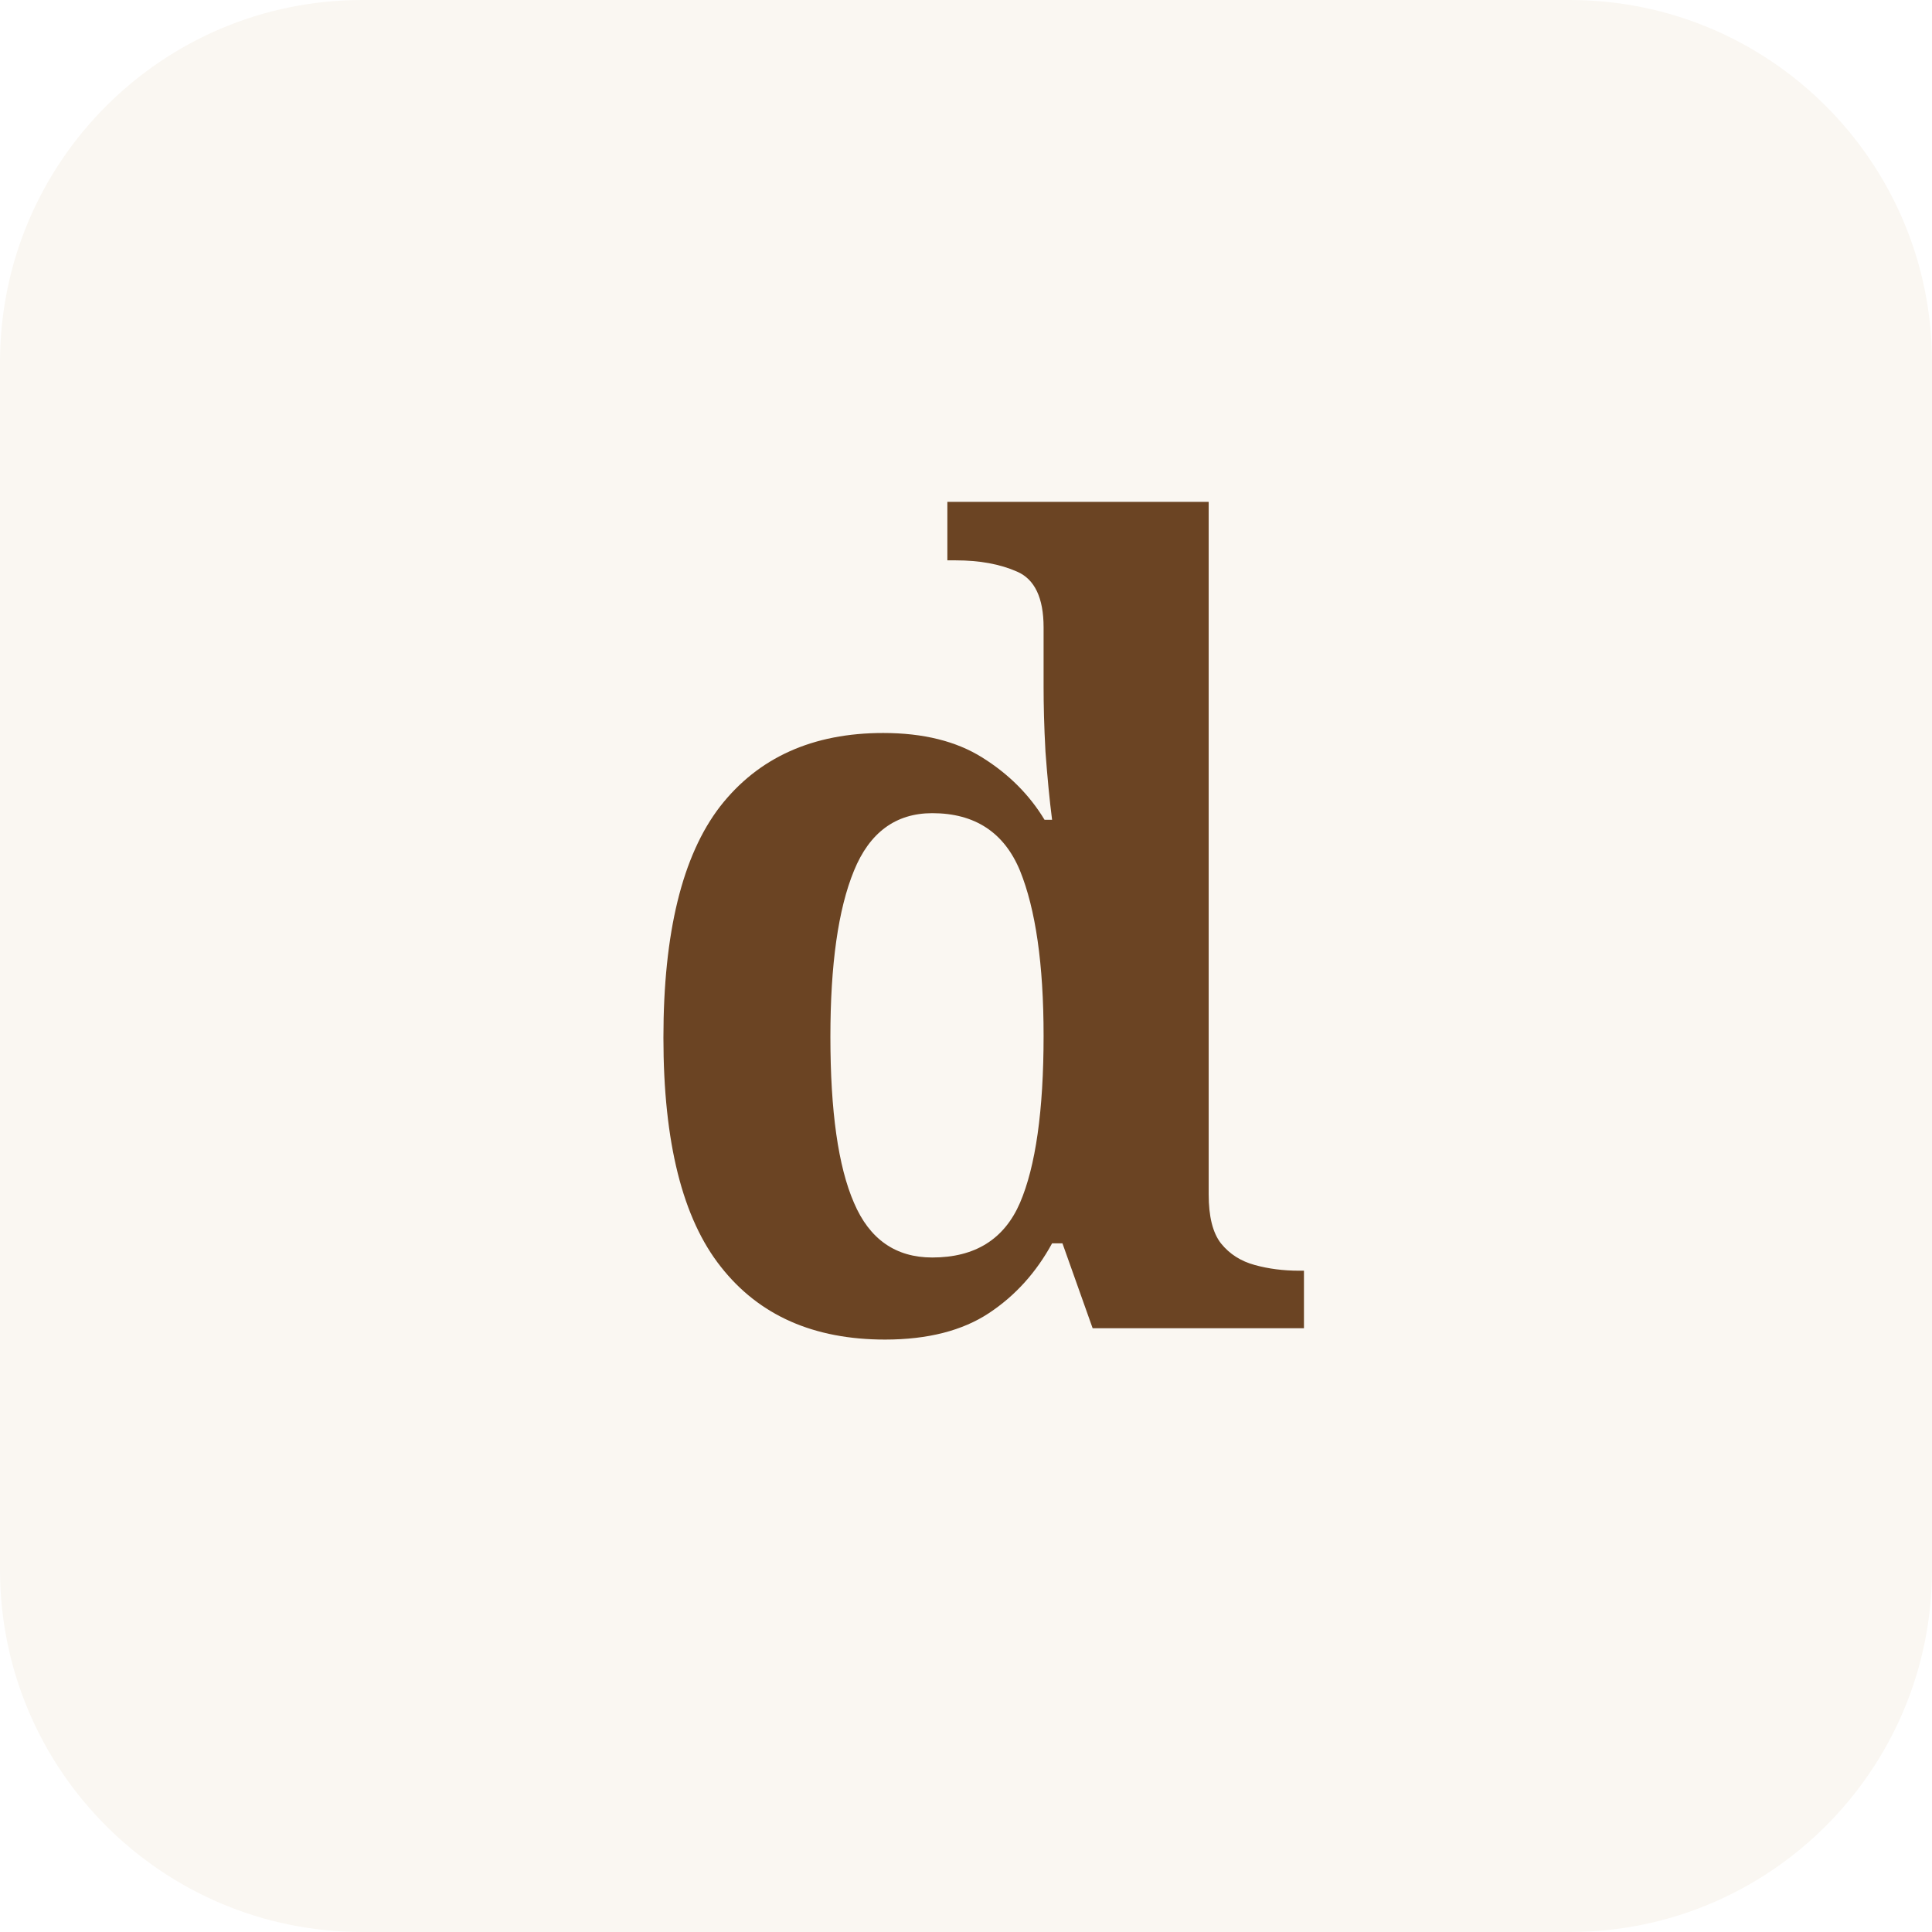
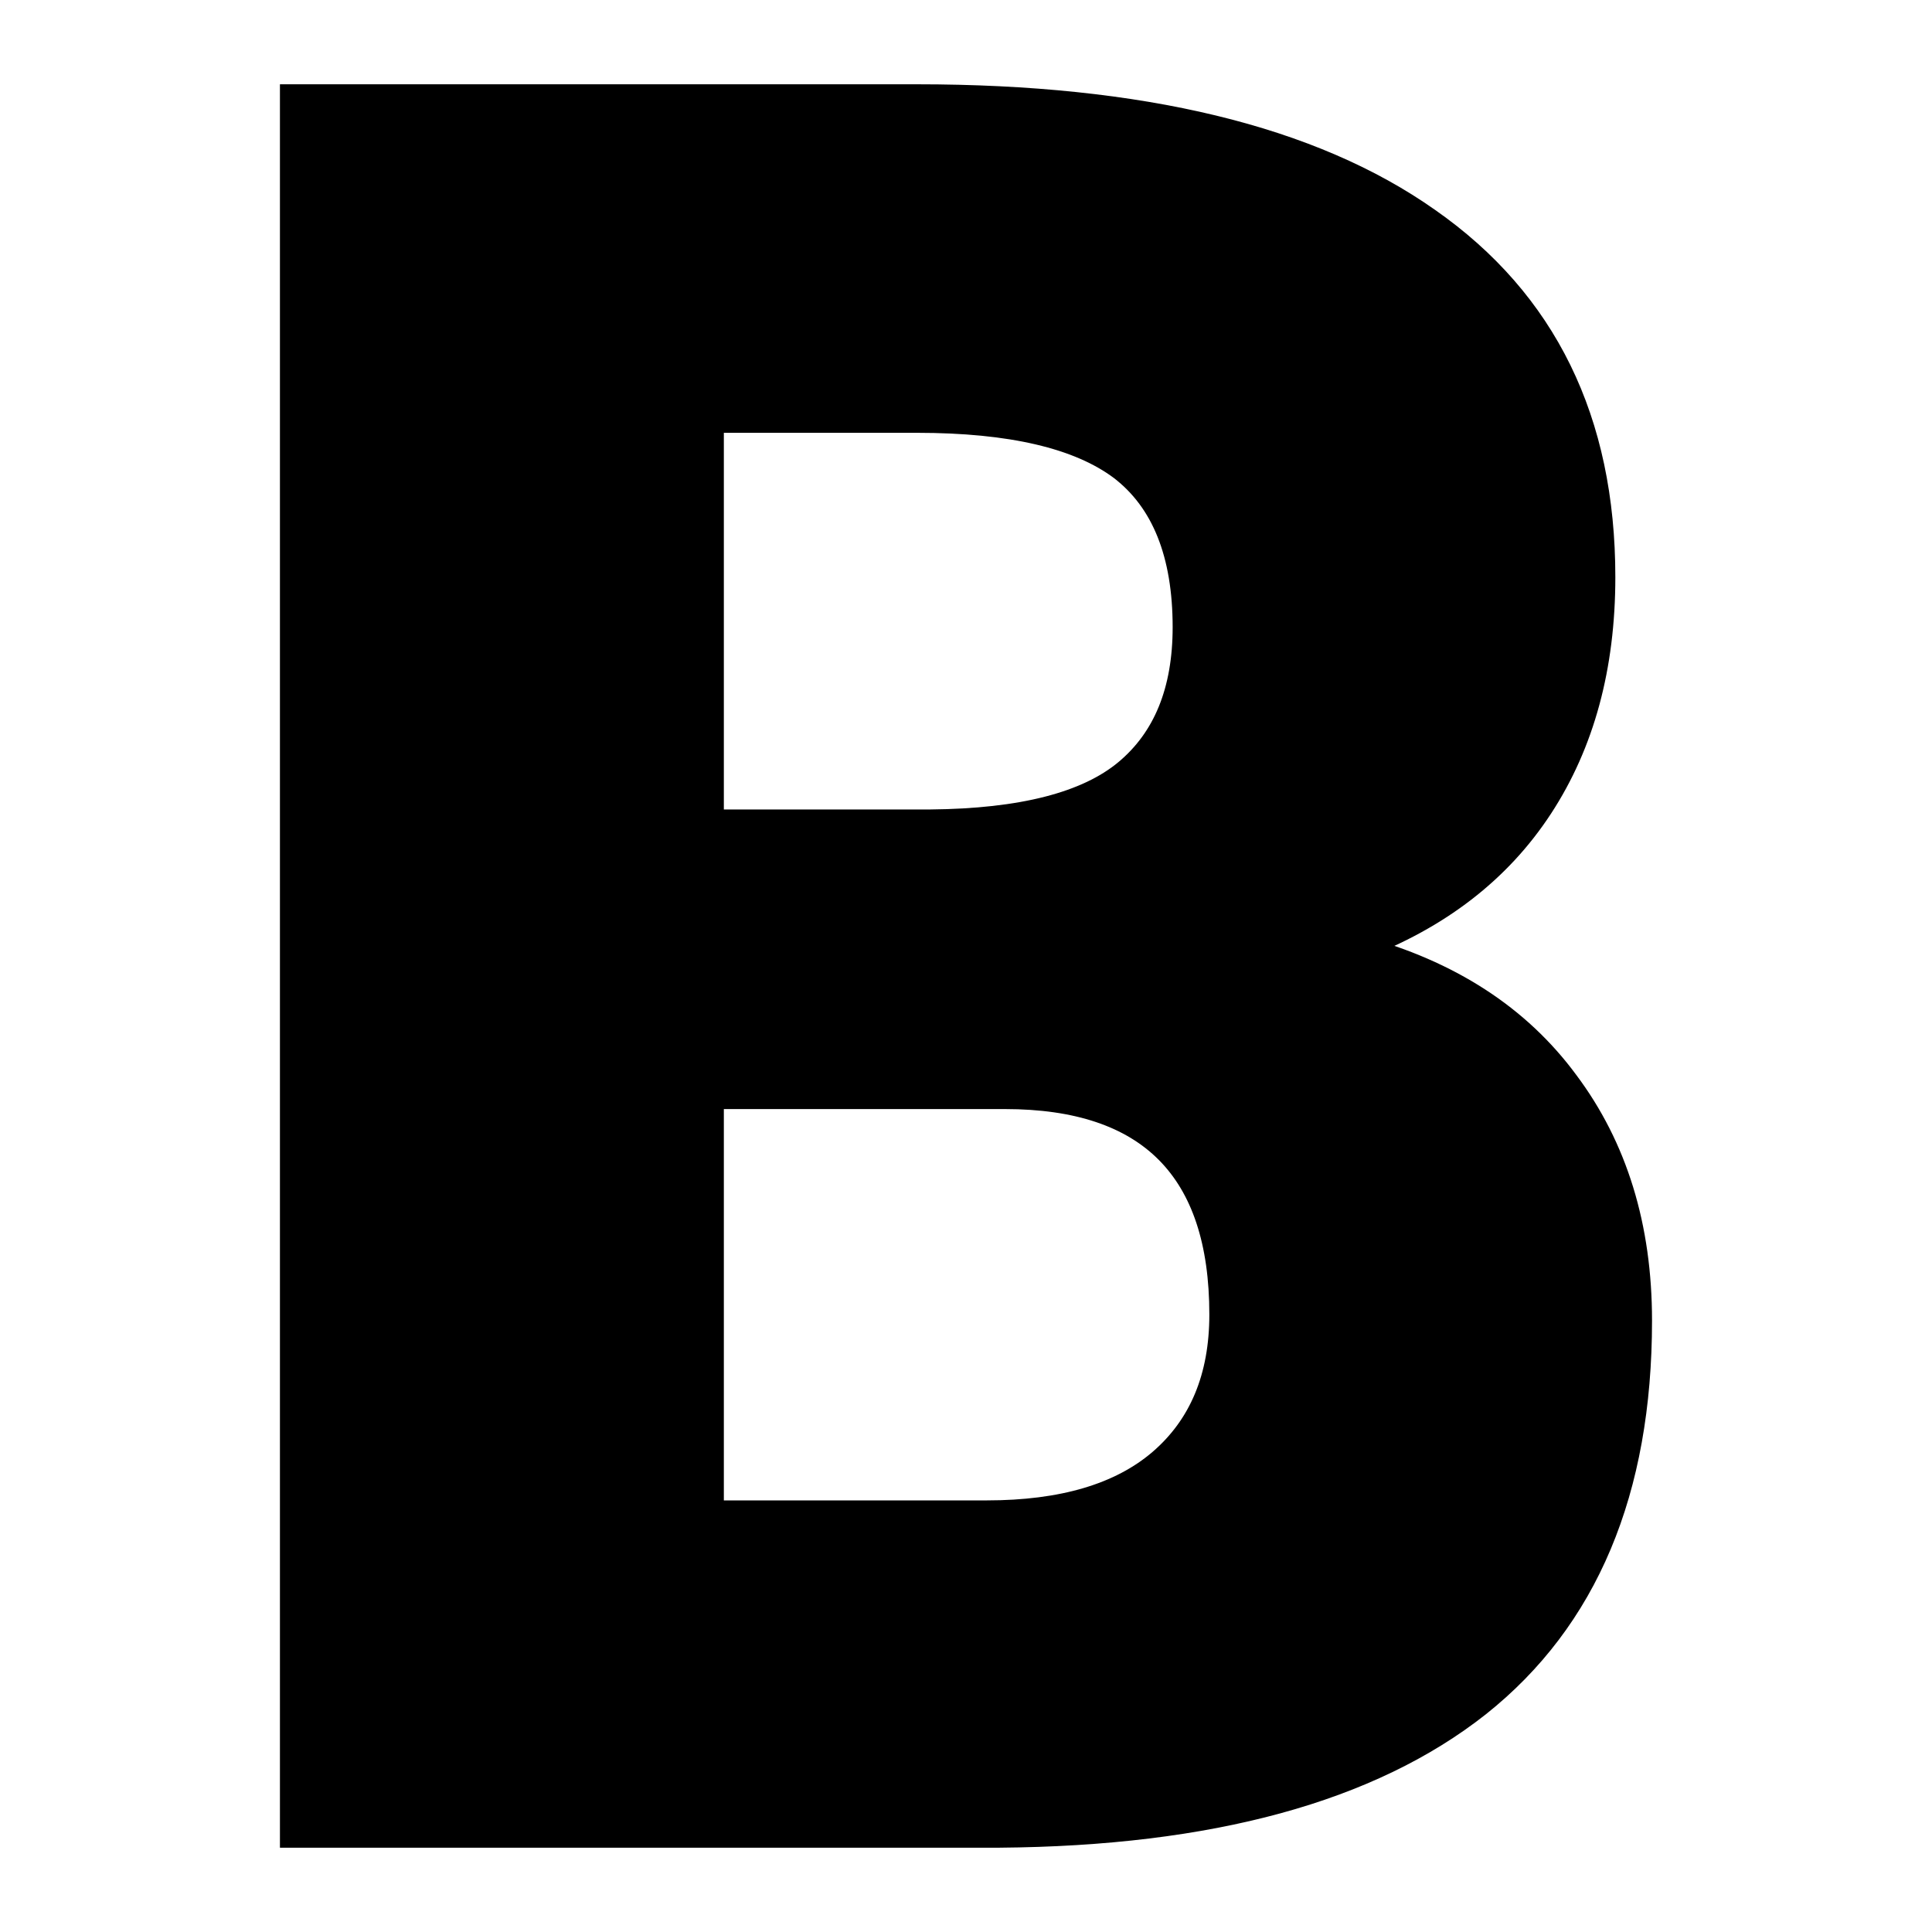
- <svg xmlns="http://www.w3.org/2000/svg" viewBox="0 0 32 32" fill="none">
-   <rect width="32" height="32" rx="6" fill="#FAF7F2" />
-   <text x="16" y="22" text-anchor="middle" font-family="Georgia, serif" font-size="18" font-weight="600" fill="#6B4423">d</text>
+ <svg xmlns="http://www.w3.org/2000/svg" version="1.1" viewBox="0 0 200 200">
+   <rect width="200" height="200" fill="url('#gradient')" />
+   <defs>
+     <linearGradient id="gradient" gradientTransform="rotate(45 0.5 0.5)">
+       <stop offset="0%" stop-color="#ffffff" />
+       <stop offset="100%" stop-color="#ffffff" />
+     </linearGradient>
+   </defs>
+   <g>
+     <g fill="#000000" transform="matrix(12.65934,0,0,12.65934,16.6995,190.0073)" stroke="#000000" stroke-width="0.2">
+       <path d="M6.85 0L1.07 0L1.07-14.22L6.18-14.22Q8.93-14.22 10.36-13.21Q11.79-12.21 11.79-10.29L11.79-10.29Q11.79-9.19 11.28-8.41Q10.77-7.63 9.79-7.26L9.79-7.26Q10.90-6.96 11.49-6.16Q12.09-5.36 12.09-4.21L12.09-4.21Q12.09-2.12 10.77-1.07Q9.44-0.02 6.85 0L6.85 0ZM6.90-6.04L4.50-6.04L4.50-2.64L6.75-2.64Q7.68-2.64 8.17-3.06Q8.67-3.49 8.67-4.26L8.67-4.26Q8.67-6.04 6.90-6.04L6.90-6.04ZM4.50-11.57L4.50-8.29L6.29-8.29Q7.41-8.30 7.89-8.70Q8.37-9.10 8.37-9.88L8.37-9.88Q8.37-10.78 7.85-11.18Q7.33-11.57 6.18-11.57L6.18-11.57L4.50-11.57Z" />
+     </g>
+   </g>
</svg>
